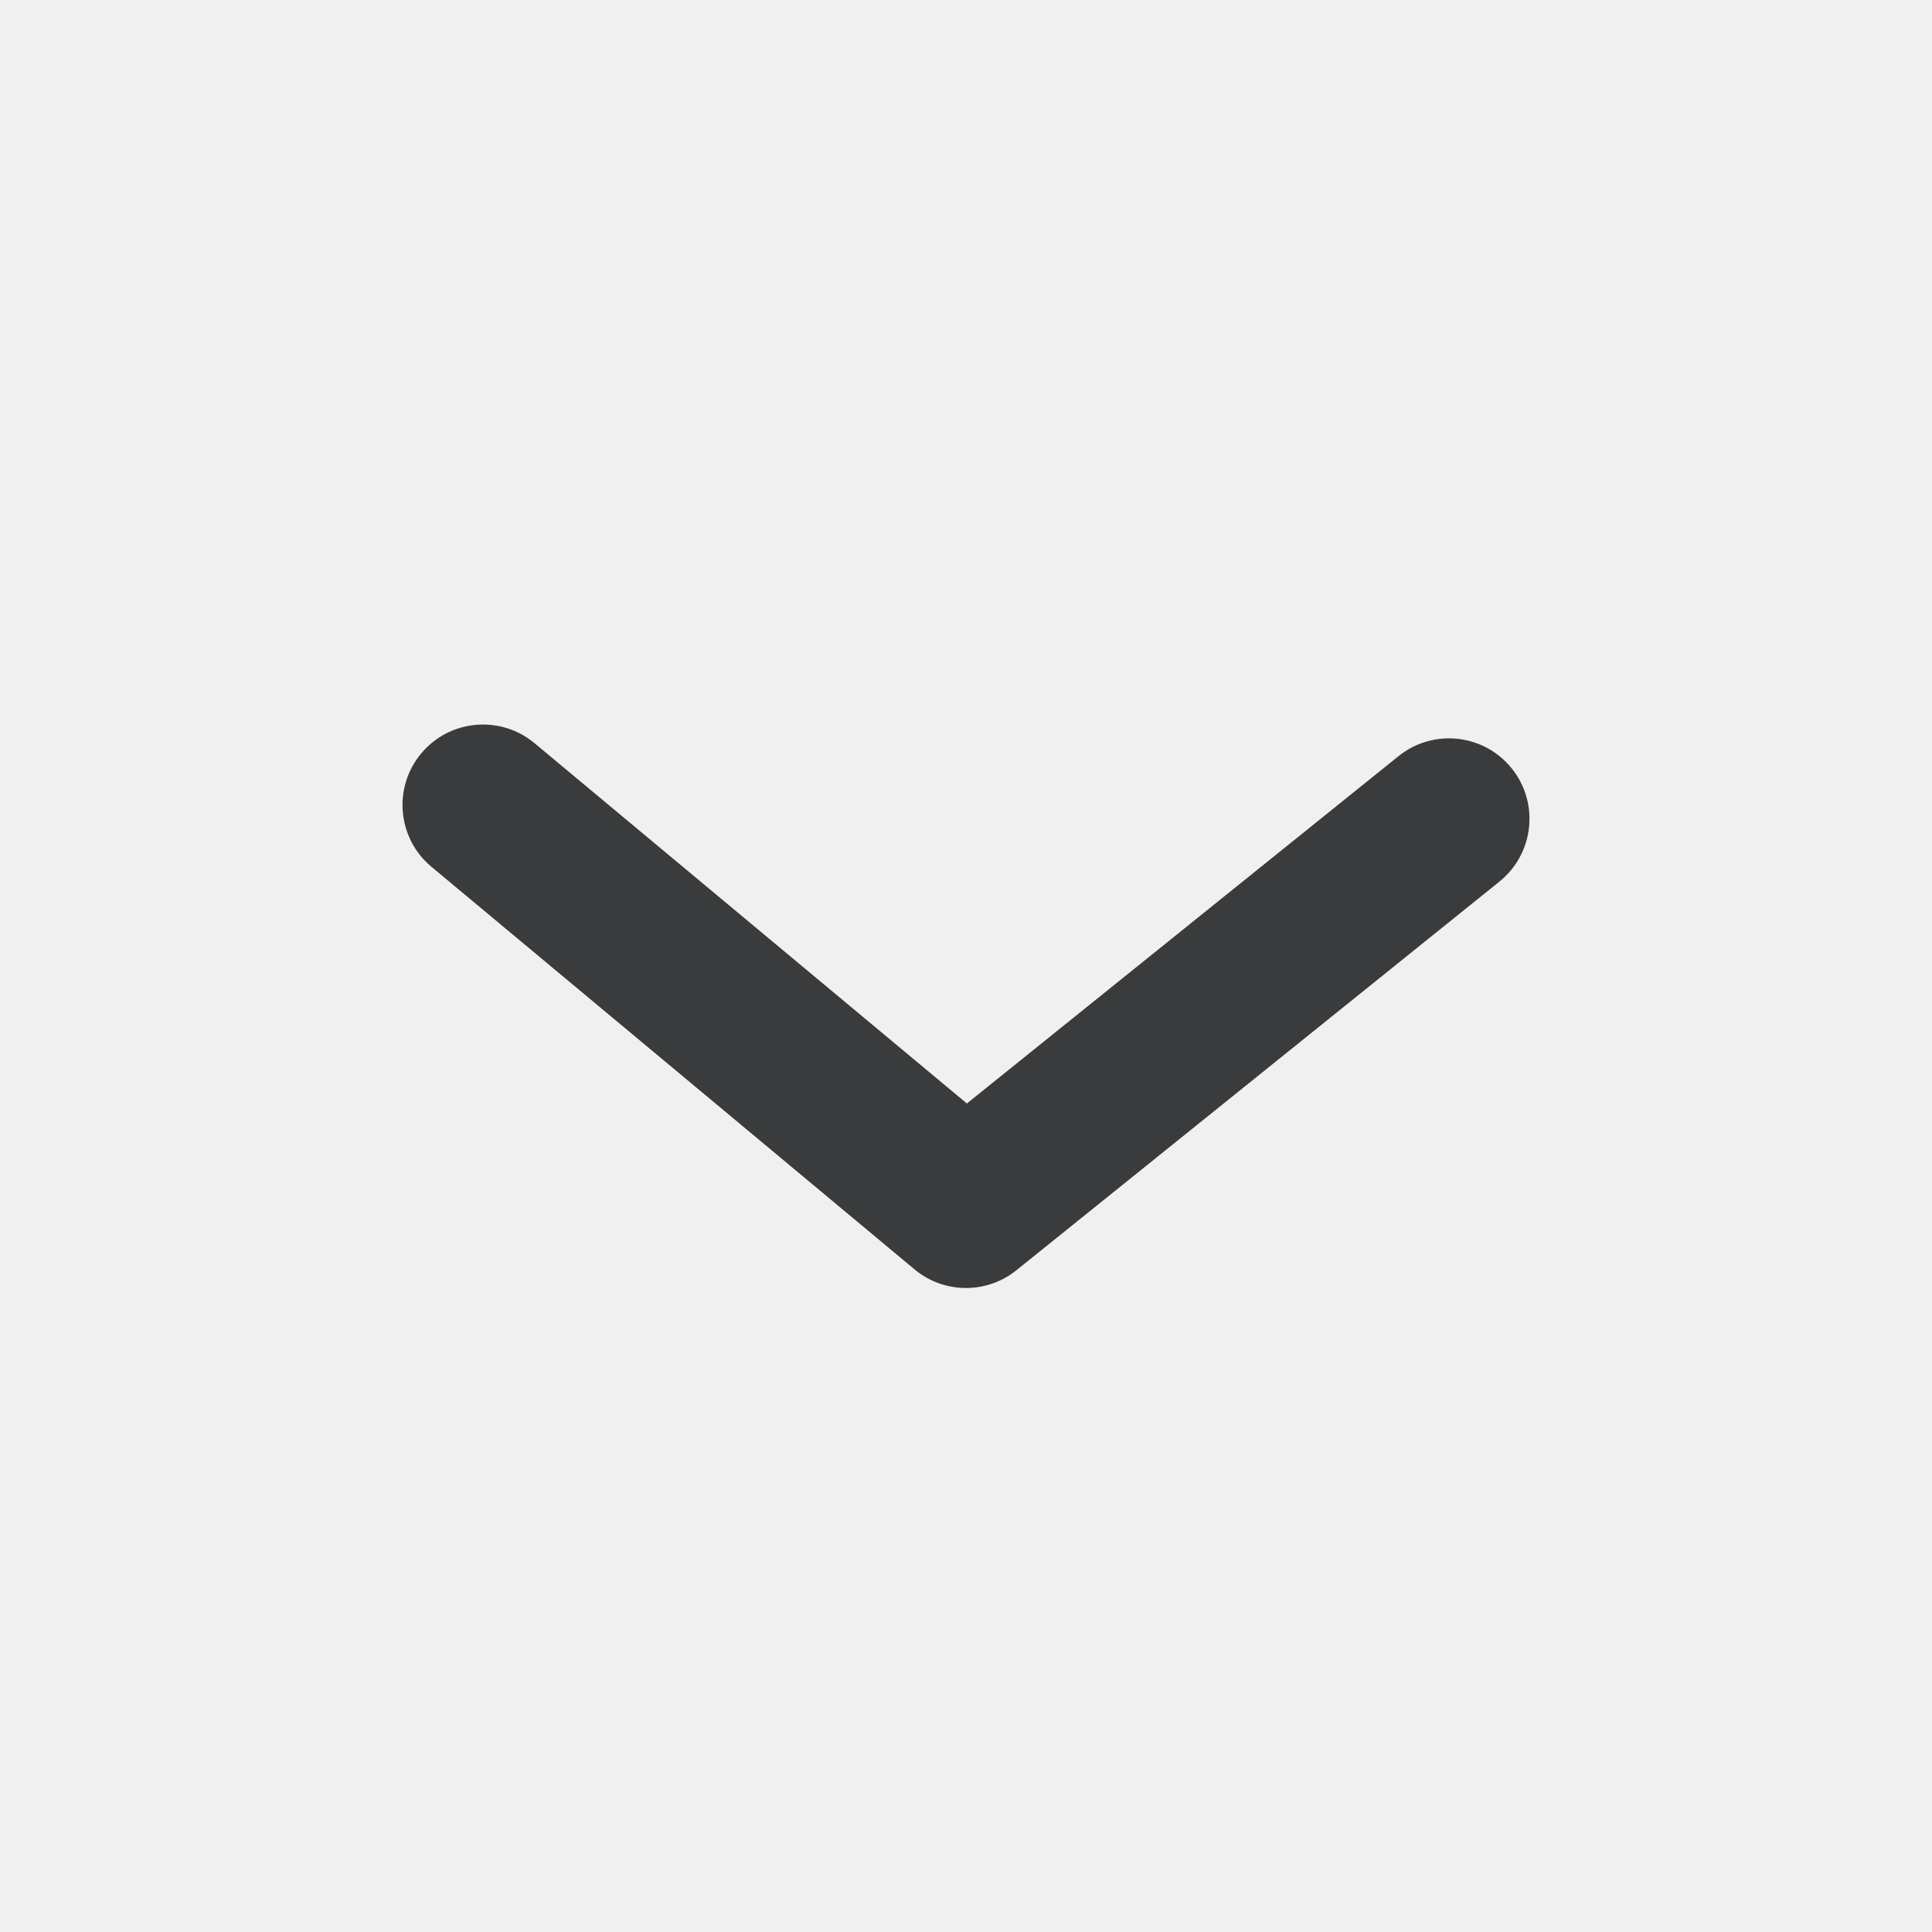
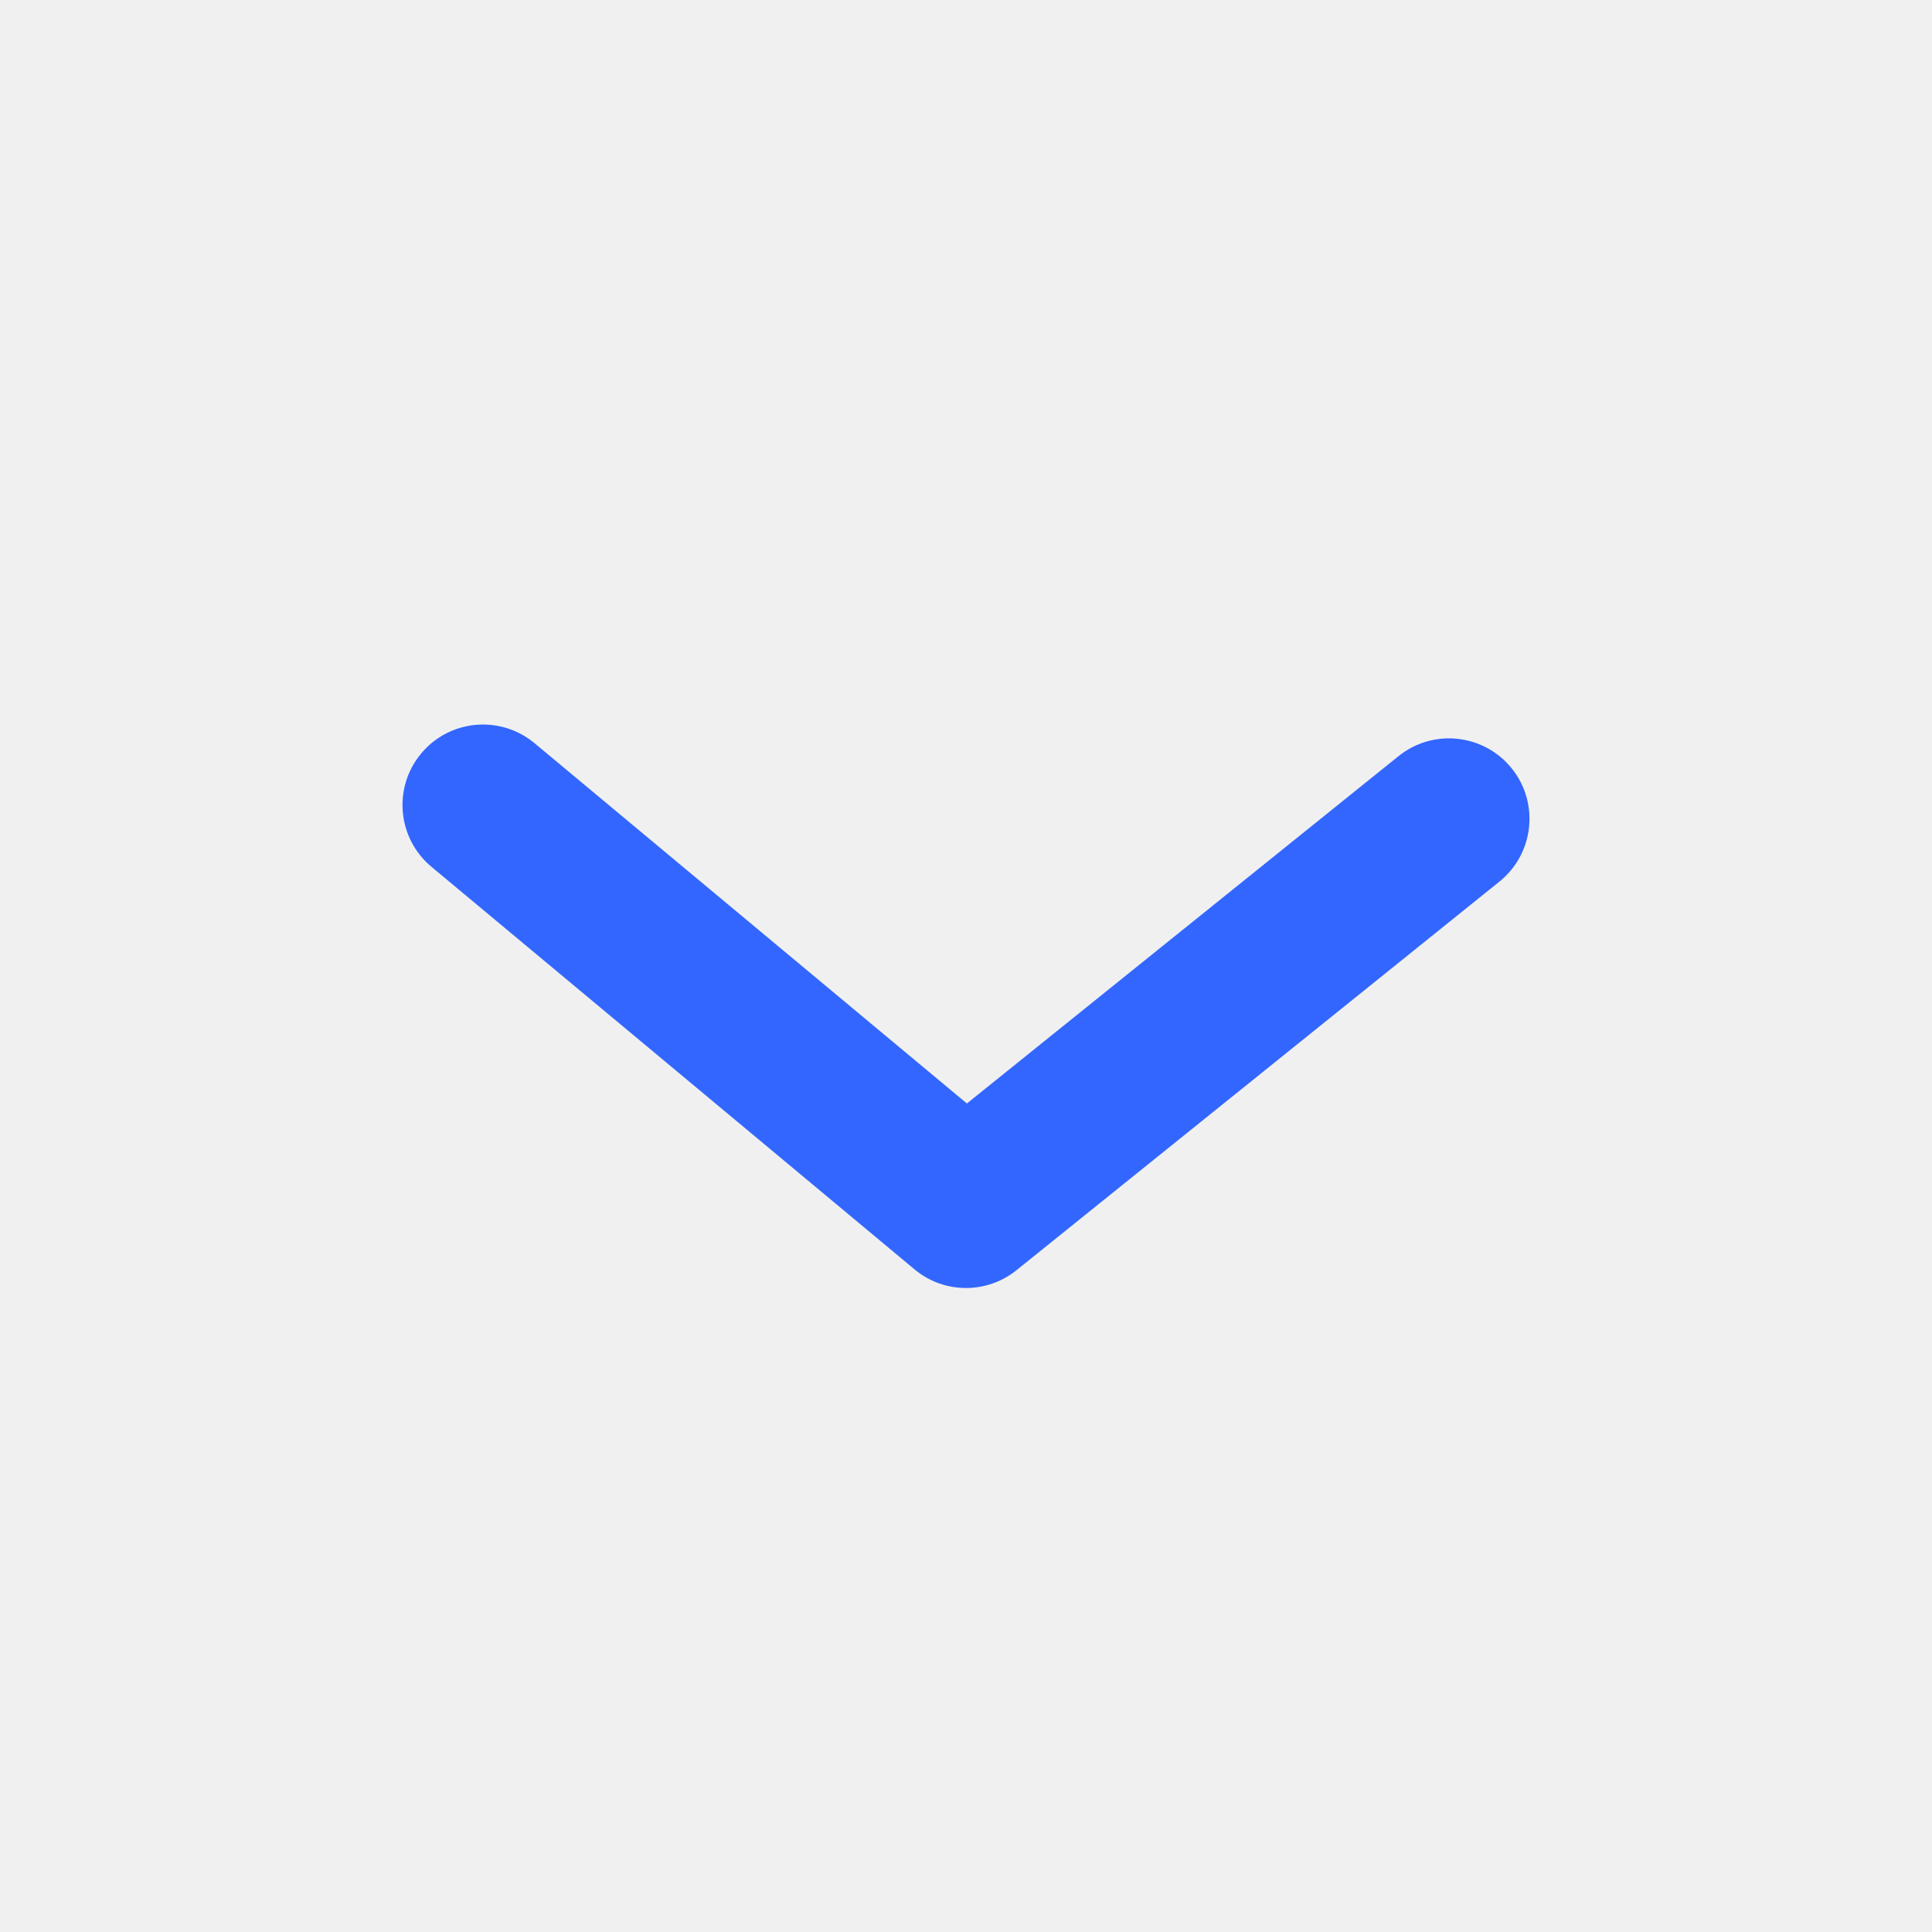
<svg xmlns="http://www.w3.org/2000/svg" xmlns:xlink="http://www.w3.org/1999/xlink" width="24px" height="24px" viewBox="0 0 24 24" version="1.1">
  <defs>
    <path d="M12,16 C11.772,16 11.545,15.923 11.36,15.768 L5.36,10.768 C4.936,10.415 4.878,9.784 5.232,9.36 C5.585,8.936 6.215,8.879 6.64,9.232 L12.011,13.708 L17.373,9.393 C17.803,9.047 18.433,9.115 18.779,9.545 C19.125,9.975 19.057,10.604 18.627,10.951 L12.627,15.779 C12.444,15.926 12.222,16 12,16" id="path-1" />
  </defs>
  <g id="27)-Icon/arrow-ios-down" stroke="none" stroke-width="1" fill="none" fill-rule="evenodd">
    <mask id="mask-2" fill="white">
      <use xlink:href="#path-1" />
    </mask>
-     <use id="🎨-Icon-Сolor" fill="#3A3B3C" xlink:href="#path-1" />
+     <use id="🎨-Icon-Сolor" fill="#3366FF" xlink:href="#path-1" />
  </g>
</svg>
